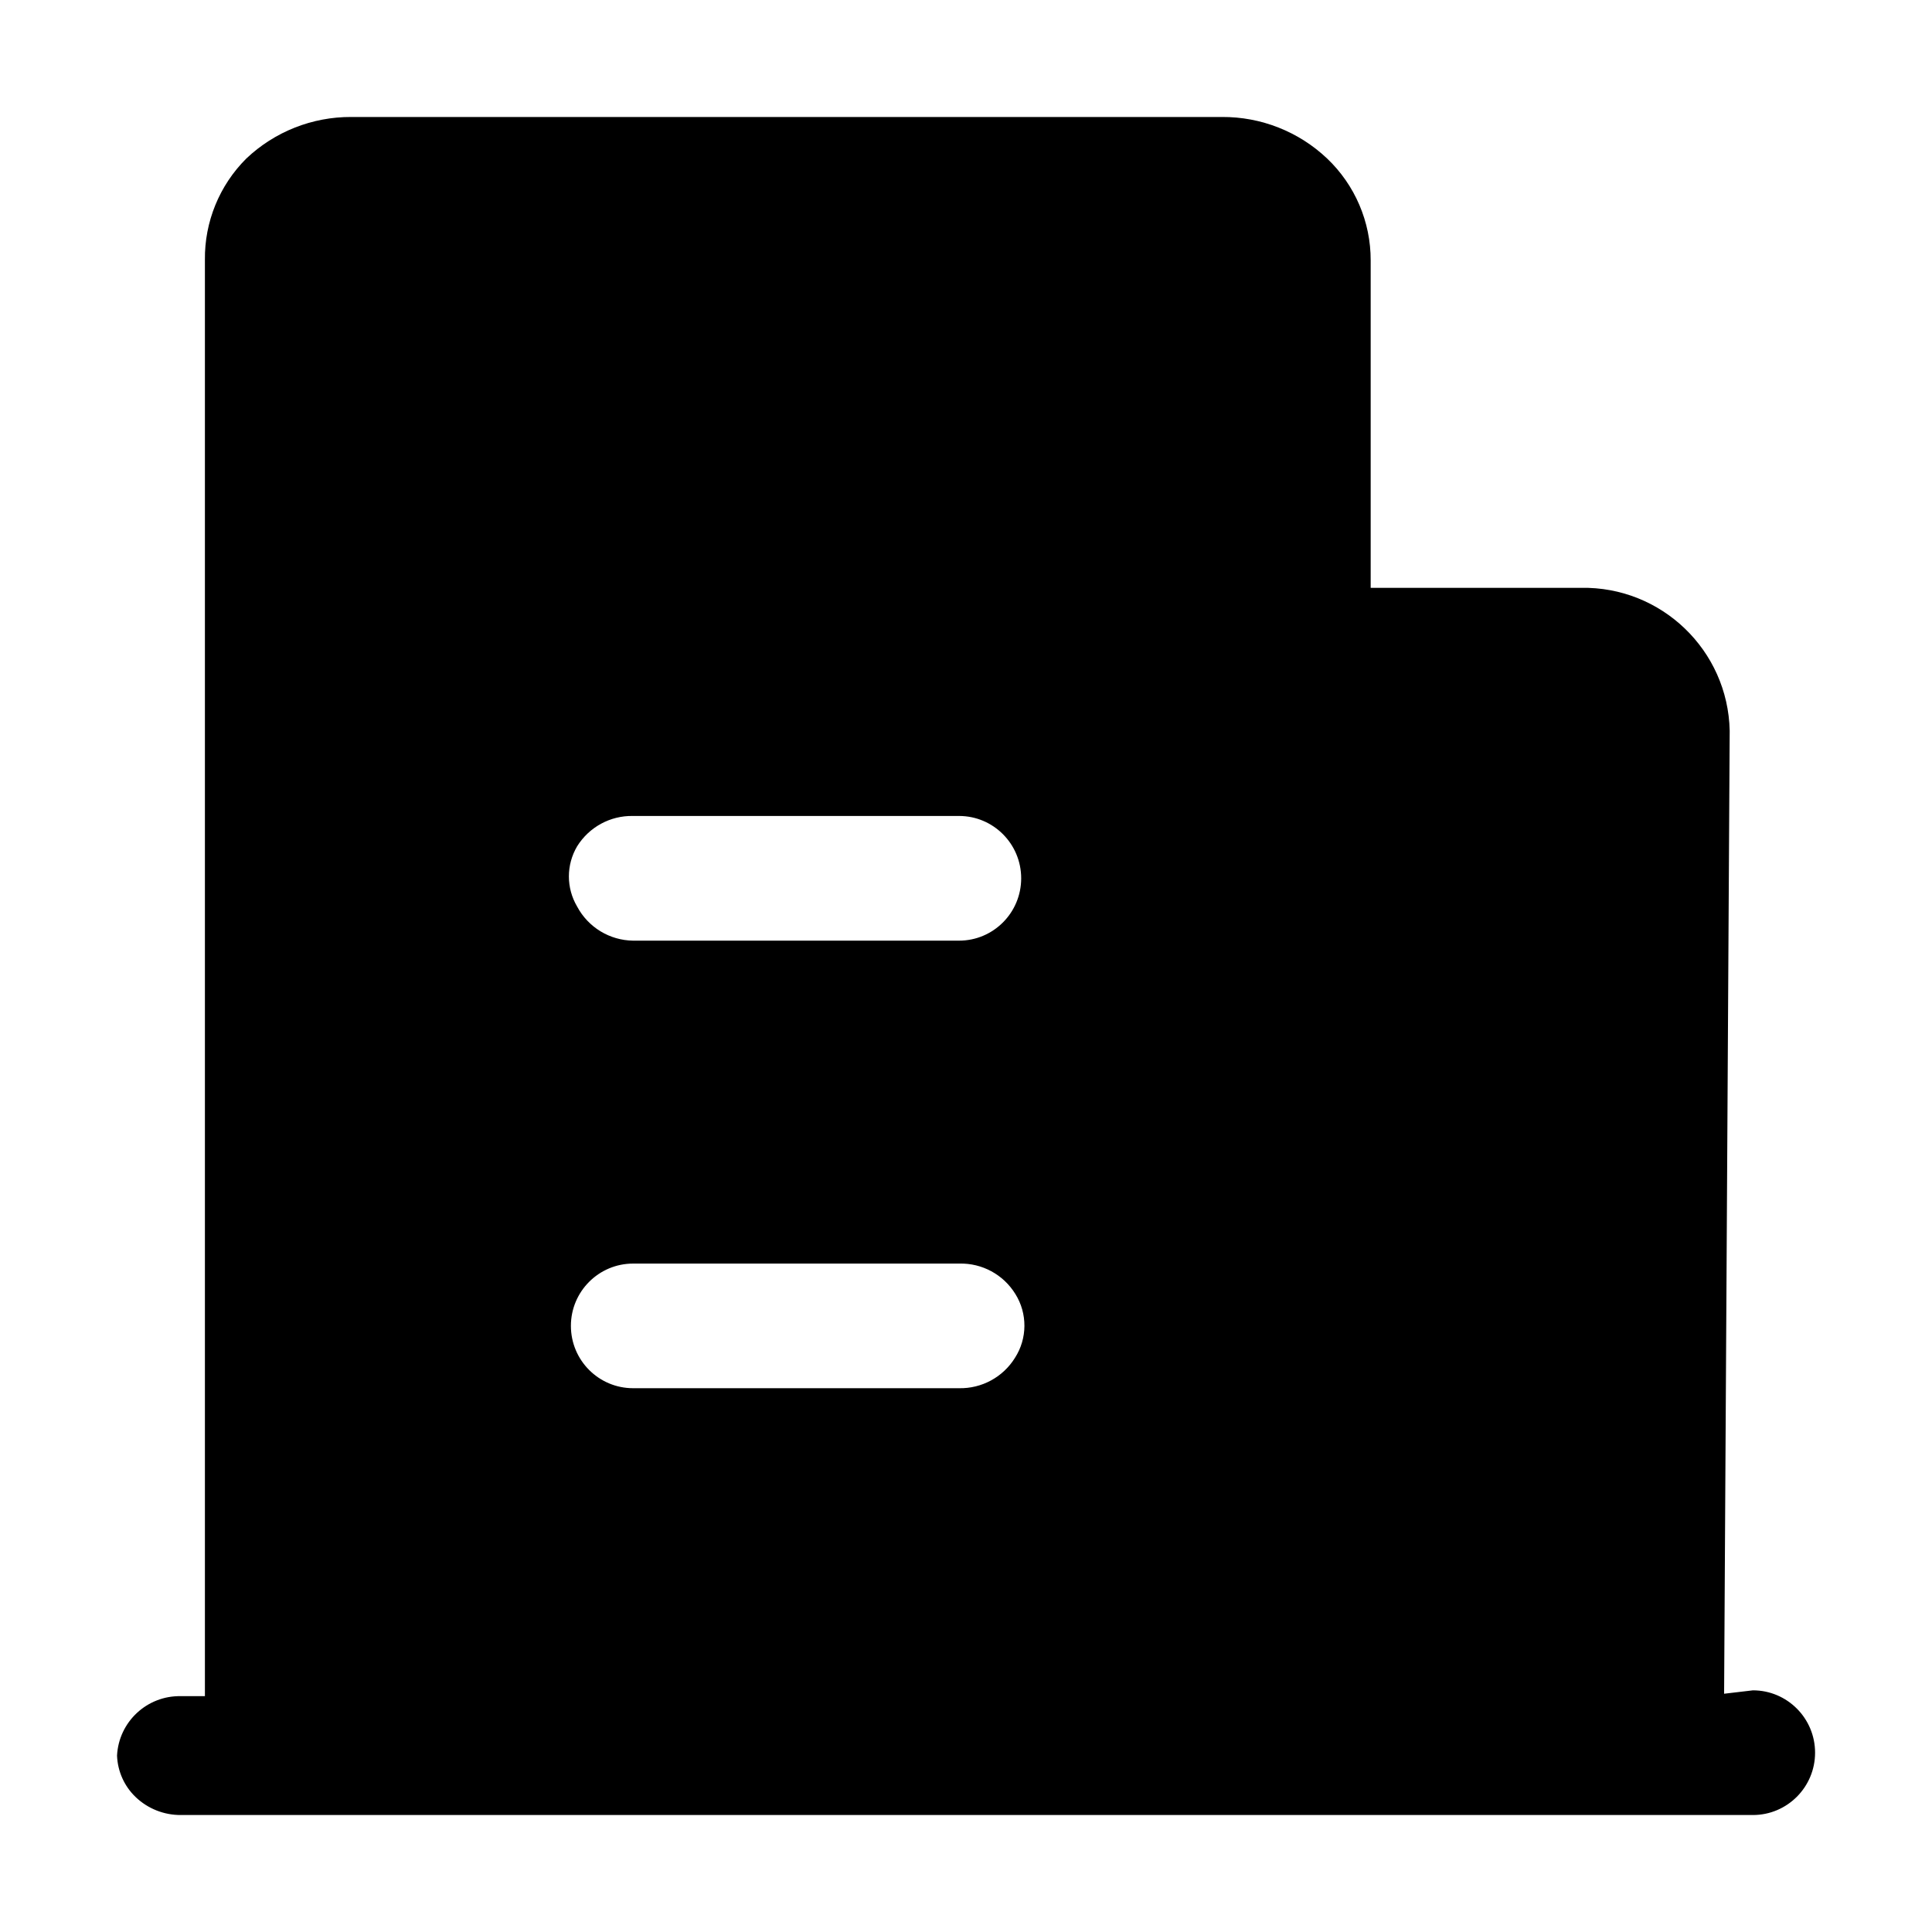
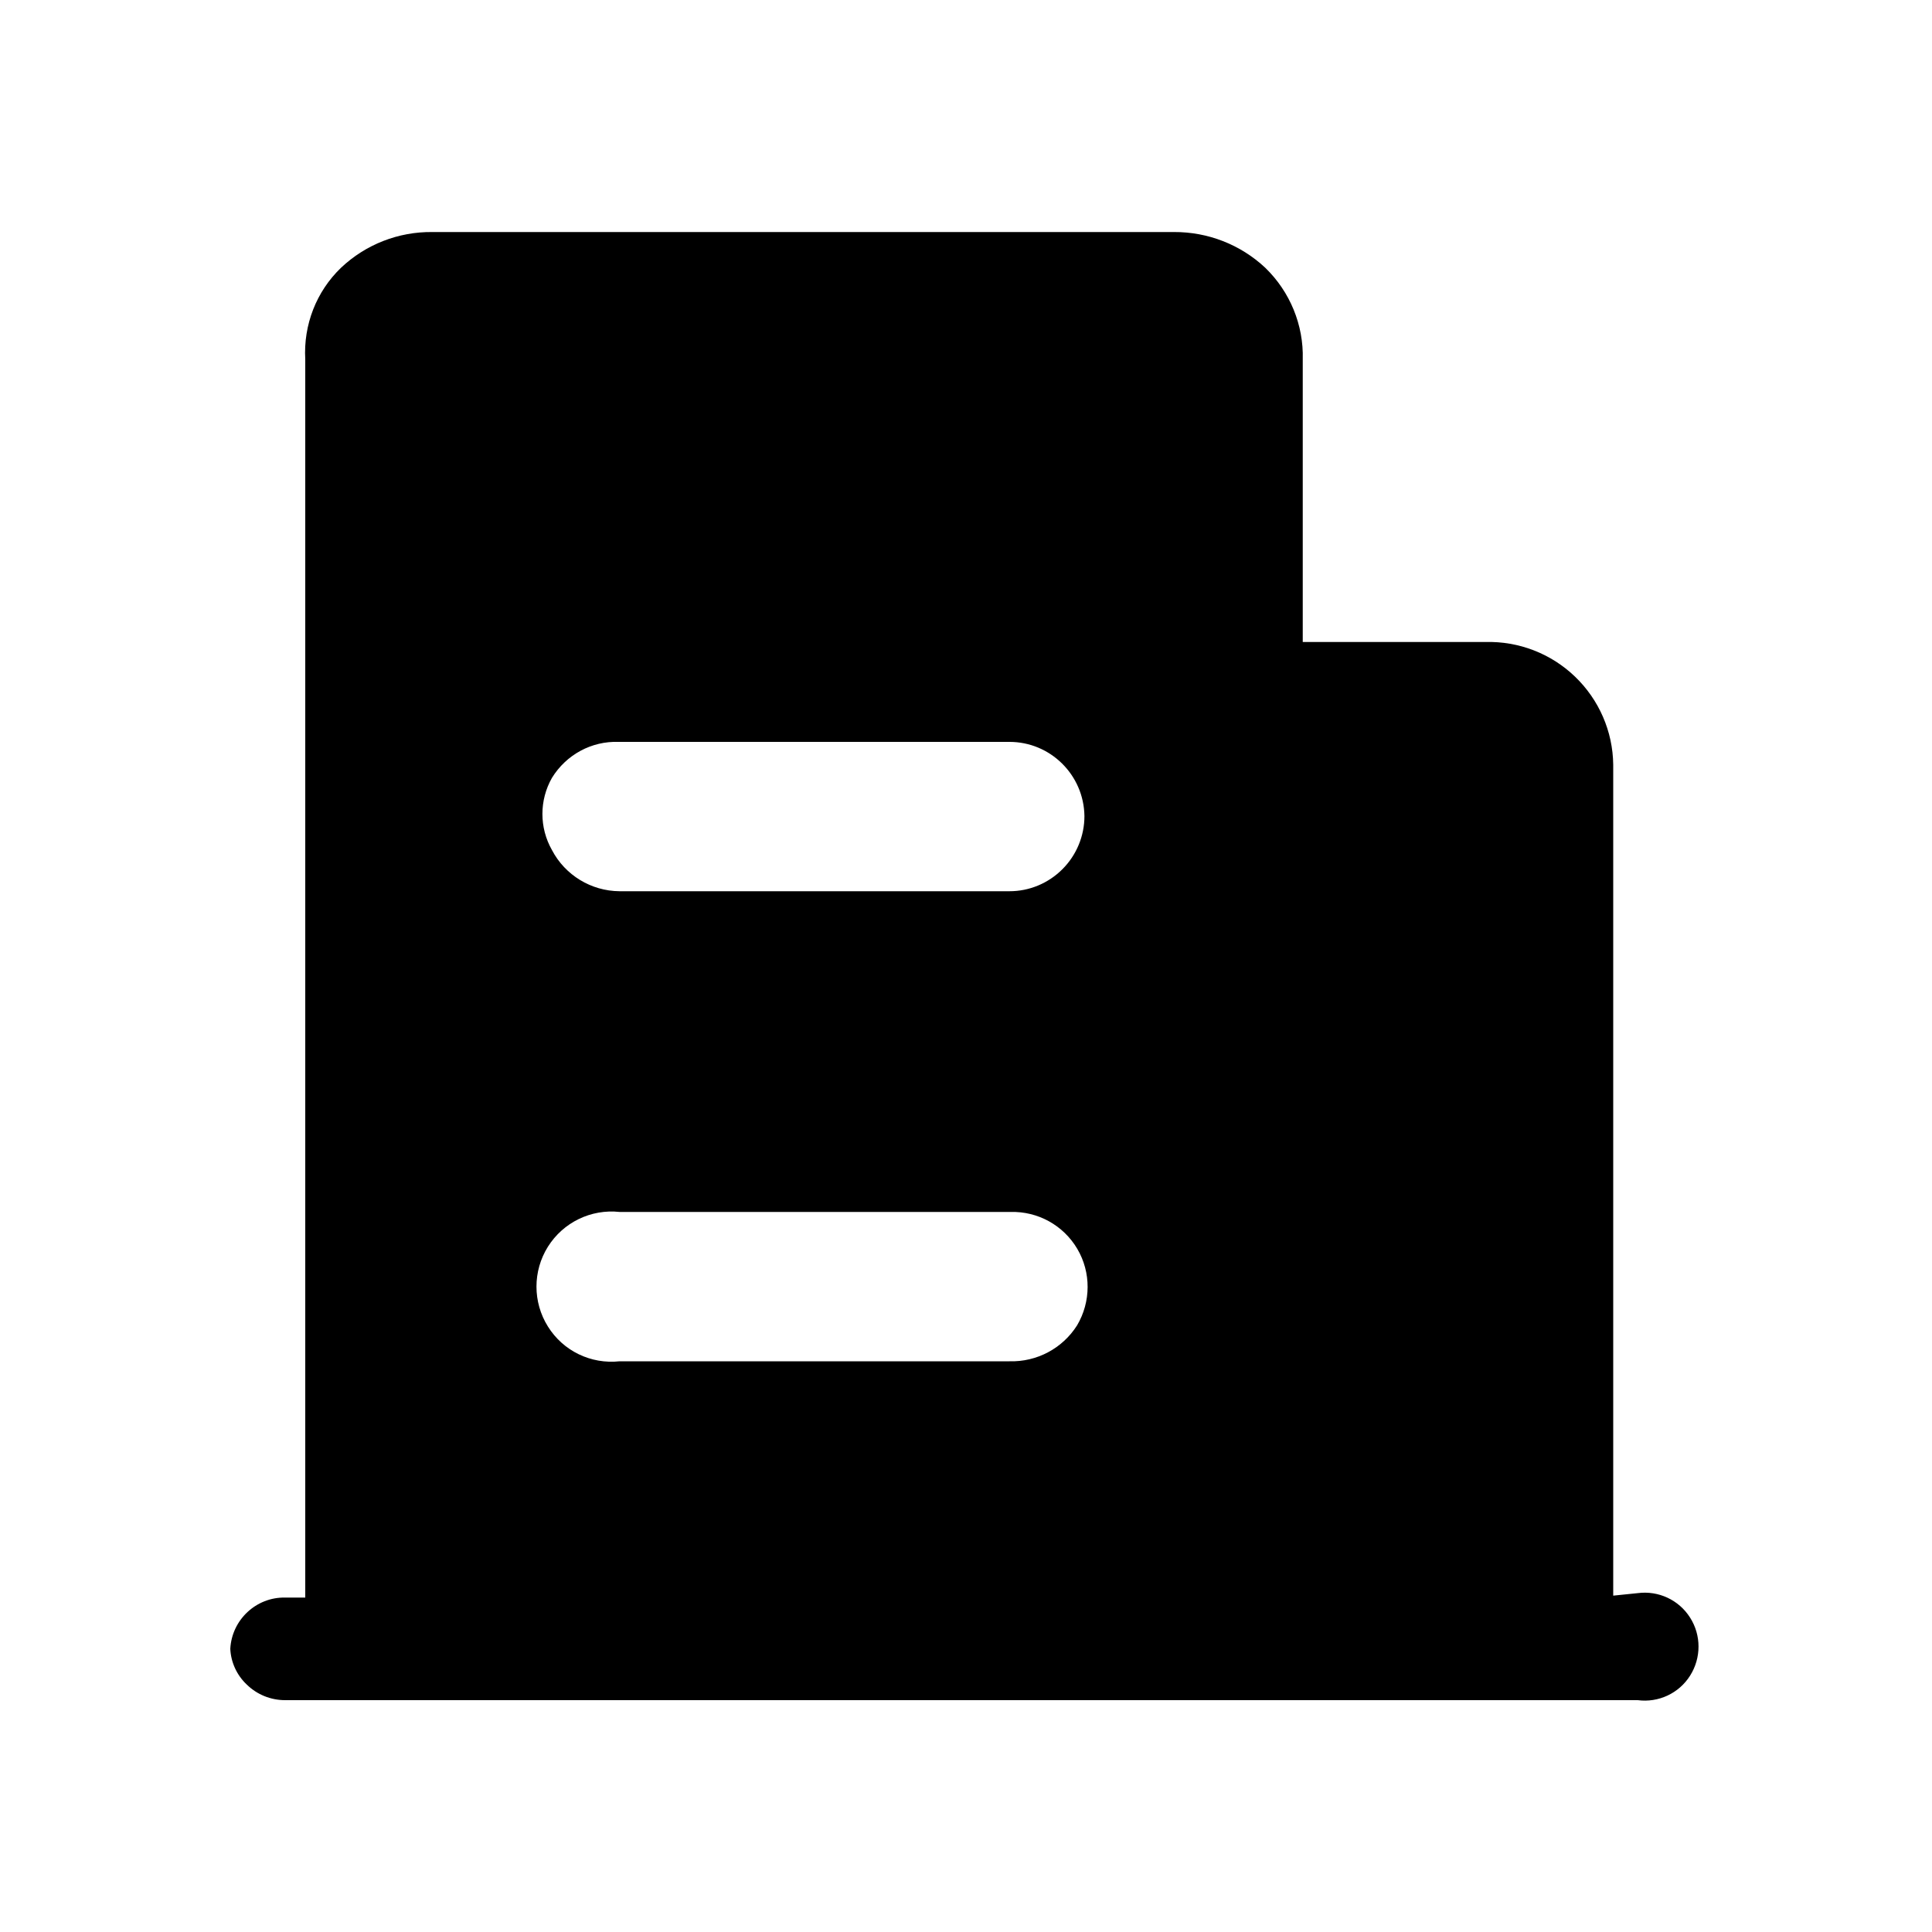
- <svg xmlns="http://www.w3.org/2000/svg" t="1591867867948" class="icon" viewBox="0 0 1024 1024" version="1.1" p-id="1795" width="64" height="64">
+ <svg xmlns="http://www.w3.org/2000/svg" t="1613960273483" class="icon" viewBox="0 0 1024 1024" version="1.1" p-id="15604" width="200" height="200">
  <defs>
    <style type="text/css" />
  </defs>
-   <path d="M913.815 897.714l2.957-510.395a77.432 77.432 0 0 0-78.878-75.76h-111.407v-173.571a74.314 74.314 0 0 0-23.078-53.968A80.325 80.325 0 0 0 647.609 62.002H186.167a80.325 80.325 0 0 0-55.607 22.018 74.571 74.571 0 0 0-21.954 53.743V898.999h-12.729A33.203 33.203 0 0 0 62.032 930.499c0.321 8.357 3.857 16.264 9.9 22.018 6.429 6.139 15.043 9.546 23.946 9.482h833.204C947.244 961.999 962.029 947.213 962.029 928.956c0-18.257-14.786-33.043-32.946-33.043L913.815 897.714zM335.374 432.479h172.928c18.193 0 32.946 14.786 32.946 33.043 0 18.257-14.754 33.043-32.946 33.043H335.567a34.071 34.071 0 0 1-29.668-18.064 31.339 31.339 0 0 1 0-31.95c6.332-10.157 17.486-16.264 29.443-16.071z m172.928 303.299H335.567c-18.225 0-32.978-14.786-32.978-33.043 0-18.225 14.786-33.011 32.978-33.011h172.928c12.021-0.289 23.303 5.818 29.636 16.071 6.525 10.382 6.429 23.625-0.193 33.911a34.039 34.039 0 0 1-29.668 16.071z" p-id="1796" />
+   <path d="M855.04 845.722V405.299c-0.205-17.715-7.578-34.509-20.275-46.694a65.881 65.881 0 0 0-47.514-18.33h-96.768V190.464c0.512-18.227-6.758-35.84-19.866-48.538-13.107-12.288-30.413-19.046-48.435-18.944H229.171c-18.022-0.205-35.328 6.554-48.435 18.944-13.107 12.595-19.968 30.31-18.944 48.538v656.282h-10.65c-15.36-0.307-28.262 11.776-29.082 27.136 0.307 7.168 3.482 14.029 8.704 18.944 5.427 5.325 12.698 8.294 20.378 8.294h716.902c10.957 1.434 21.811-3.584 27.75-13.005 5.939-9.421 5.939-21.402 0-30.72-5.939-9.421-16.794-14.438-27.75-13.005l-13.005 1.331zM327.885 393.216h207.155c21.709 0 39.424 17.51 39.731 39.322 0 10.547-4.198 20.685-11.674 28.16-7.475 7.475-17.51 11.674-28.058 11.674H328.397c-15.053-0.102-28.877-8.499-35.84-21.811-6.758-11.878-6.758-26.419 0-38.298 7.578-12.288 20.992-19.558 35.328-19.046z m207.155 328.294H328.397c-15.155 1.638-29.901-5.427-37.99-18.432-8.09-12.902-8.09-29.389 0-42.291 8.09-12.902 22.835-20.07 37.99-18.432H535.552c14.541-0.41 28.058 7.066 35.43 19.558 7.373 12.493 7.27 28.058-0.102 40.55-7.782 12.288-21.402 19.456-35.84 19.046z m0 0" p-id="15605" />
</svg>
